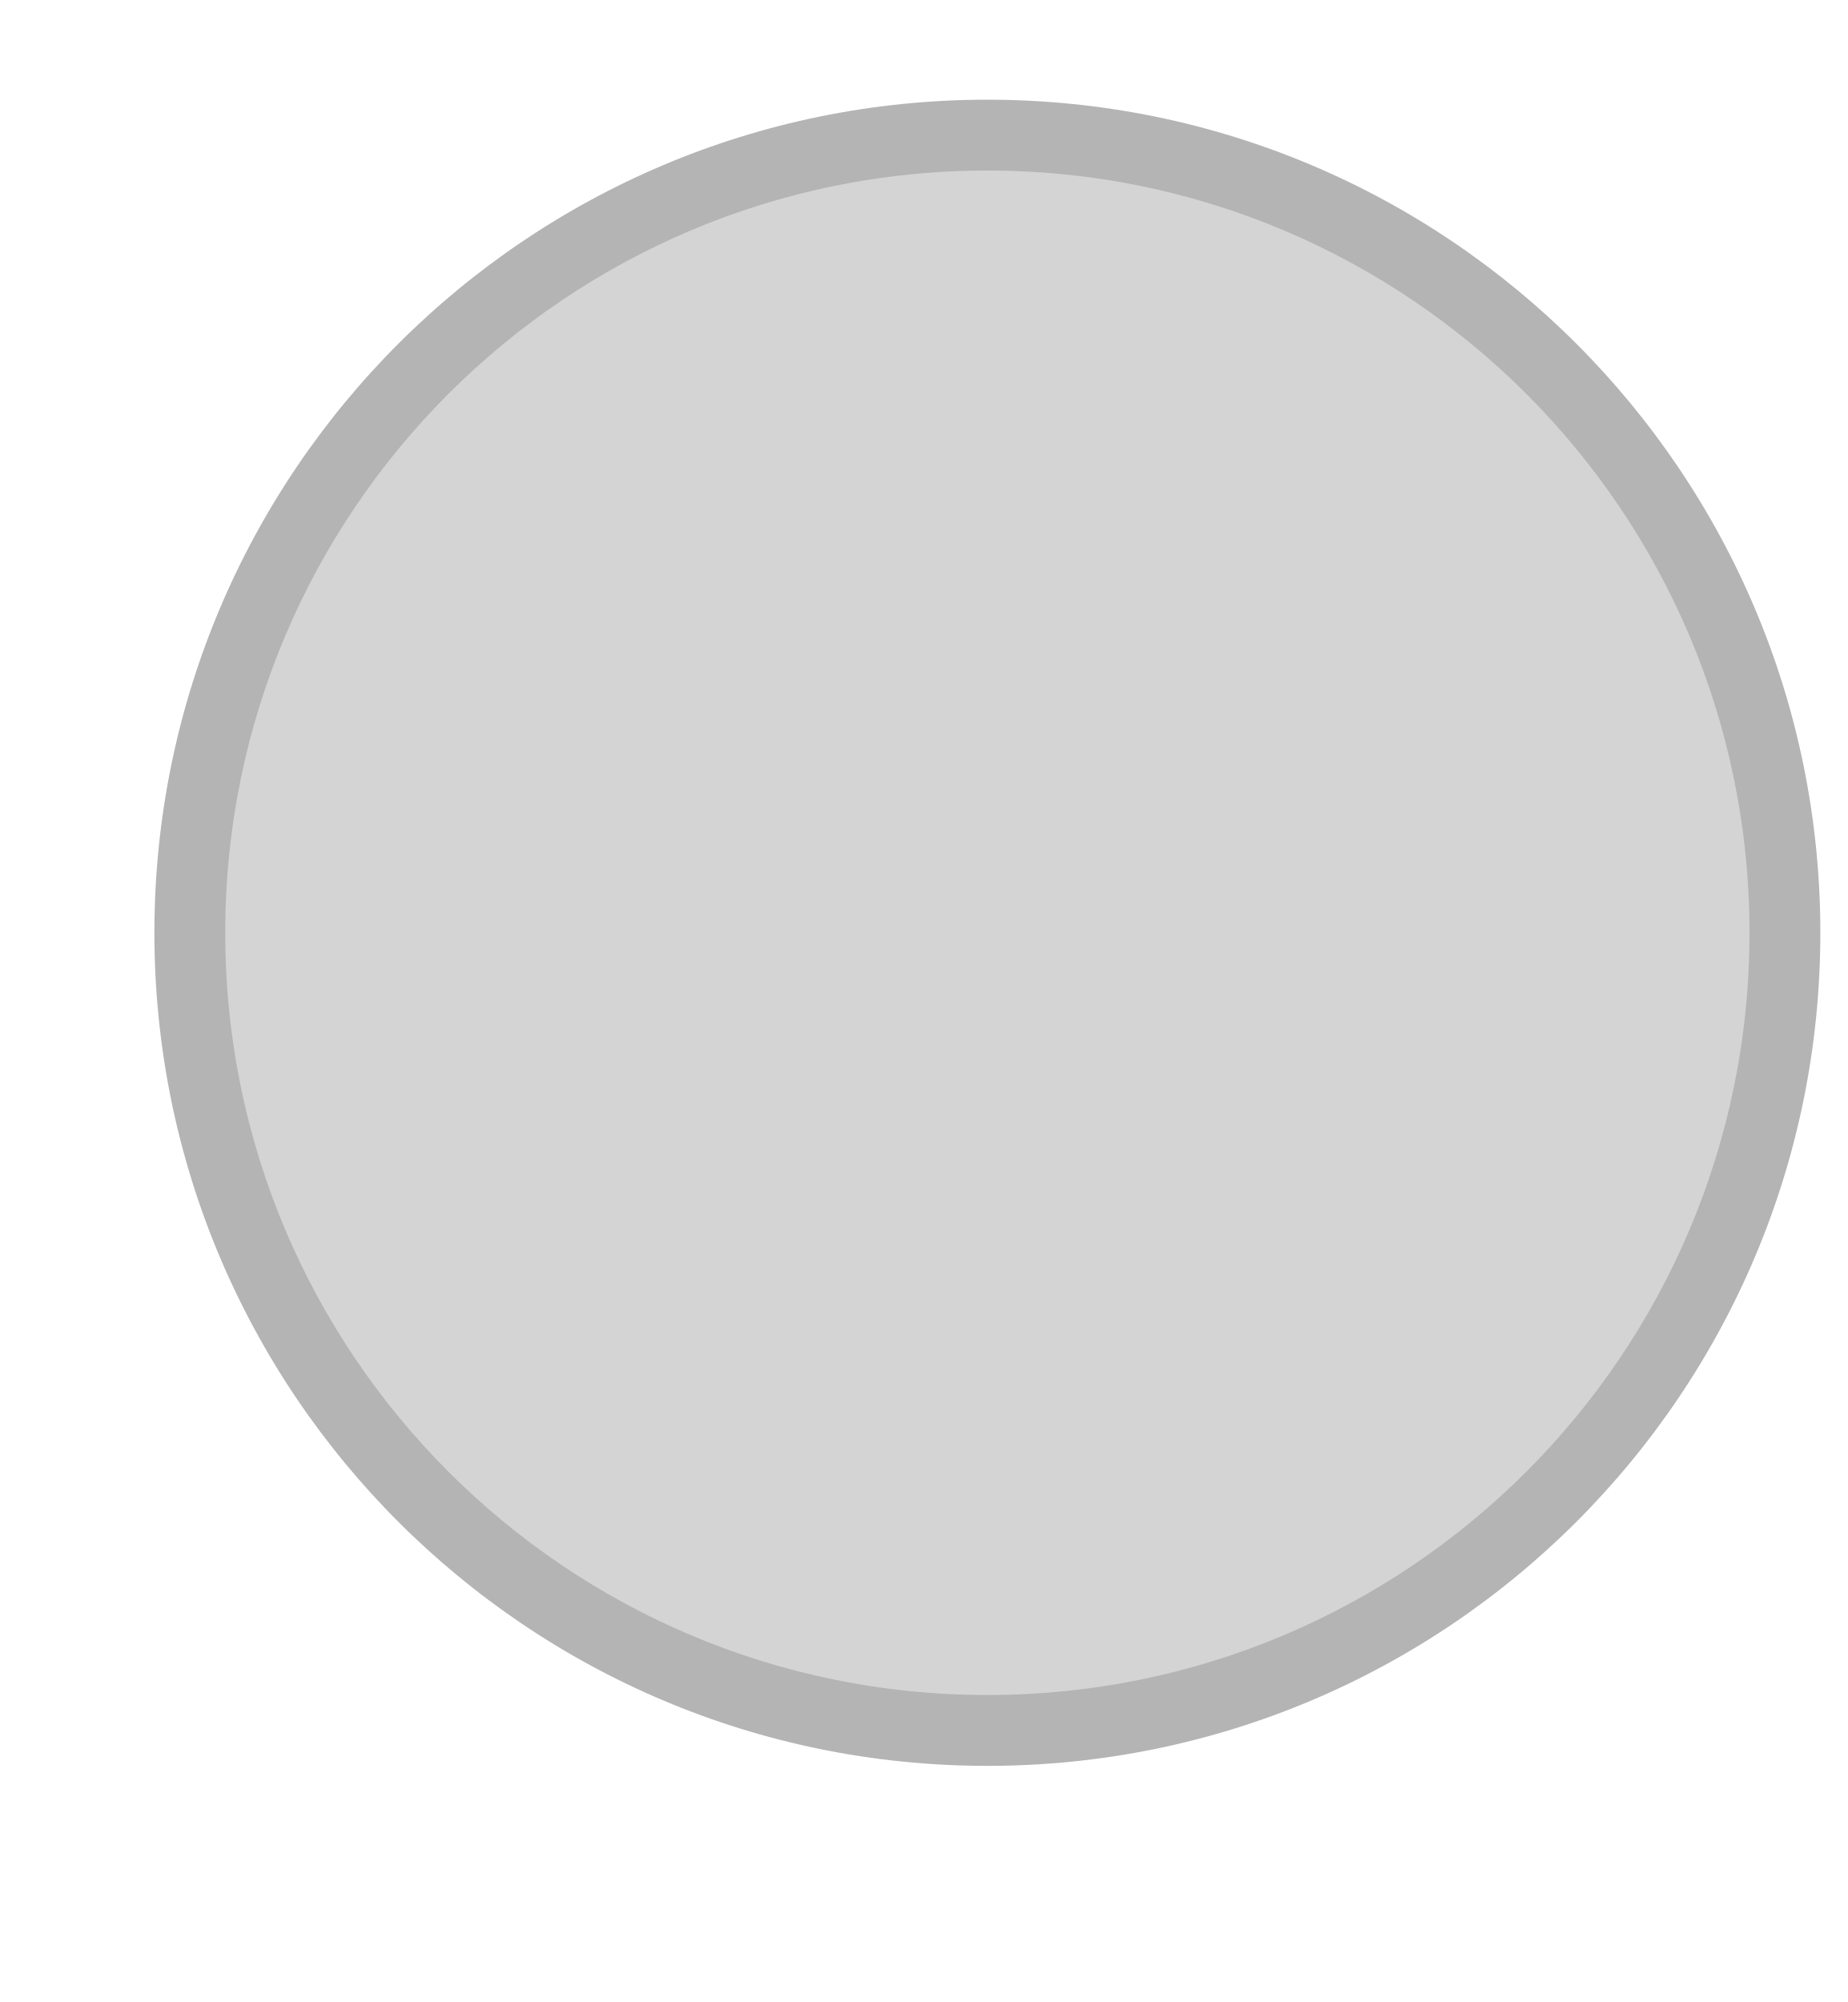
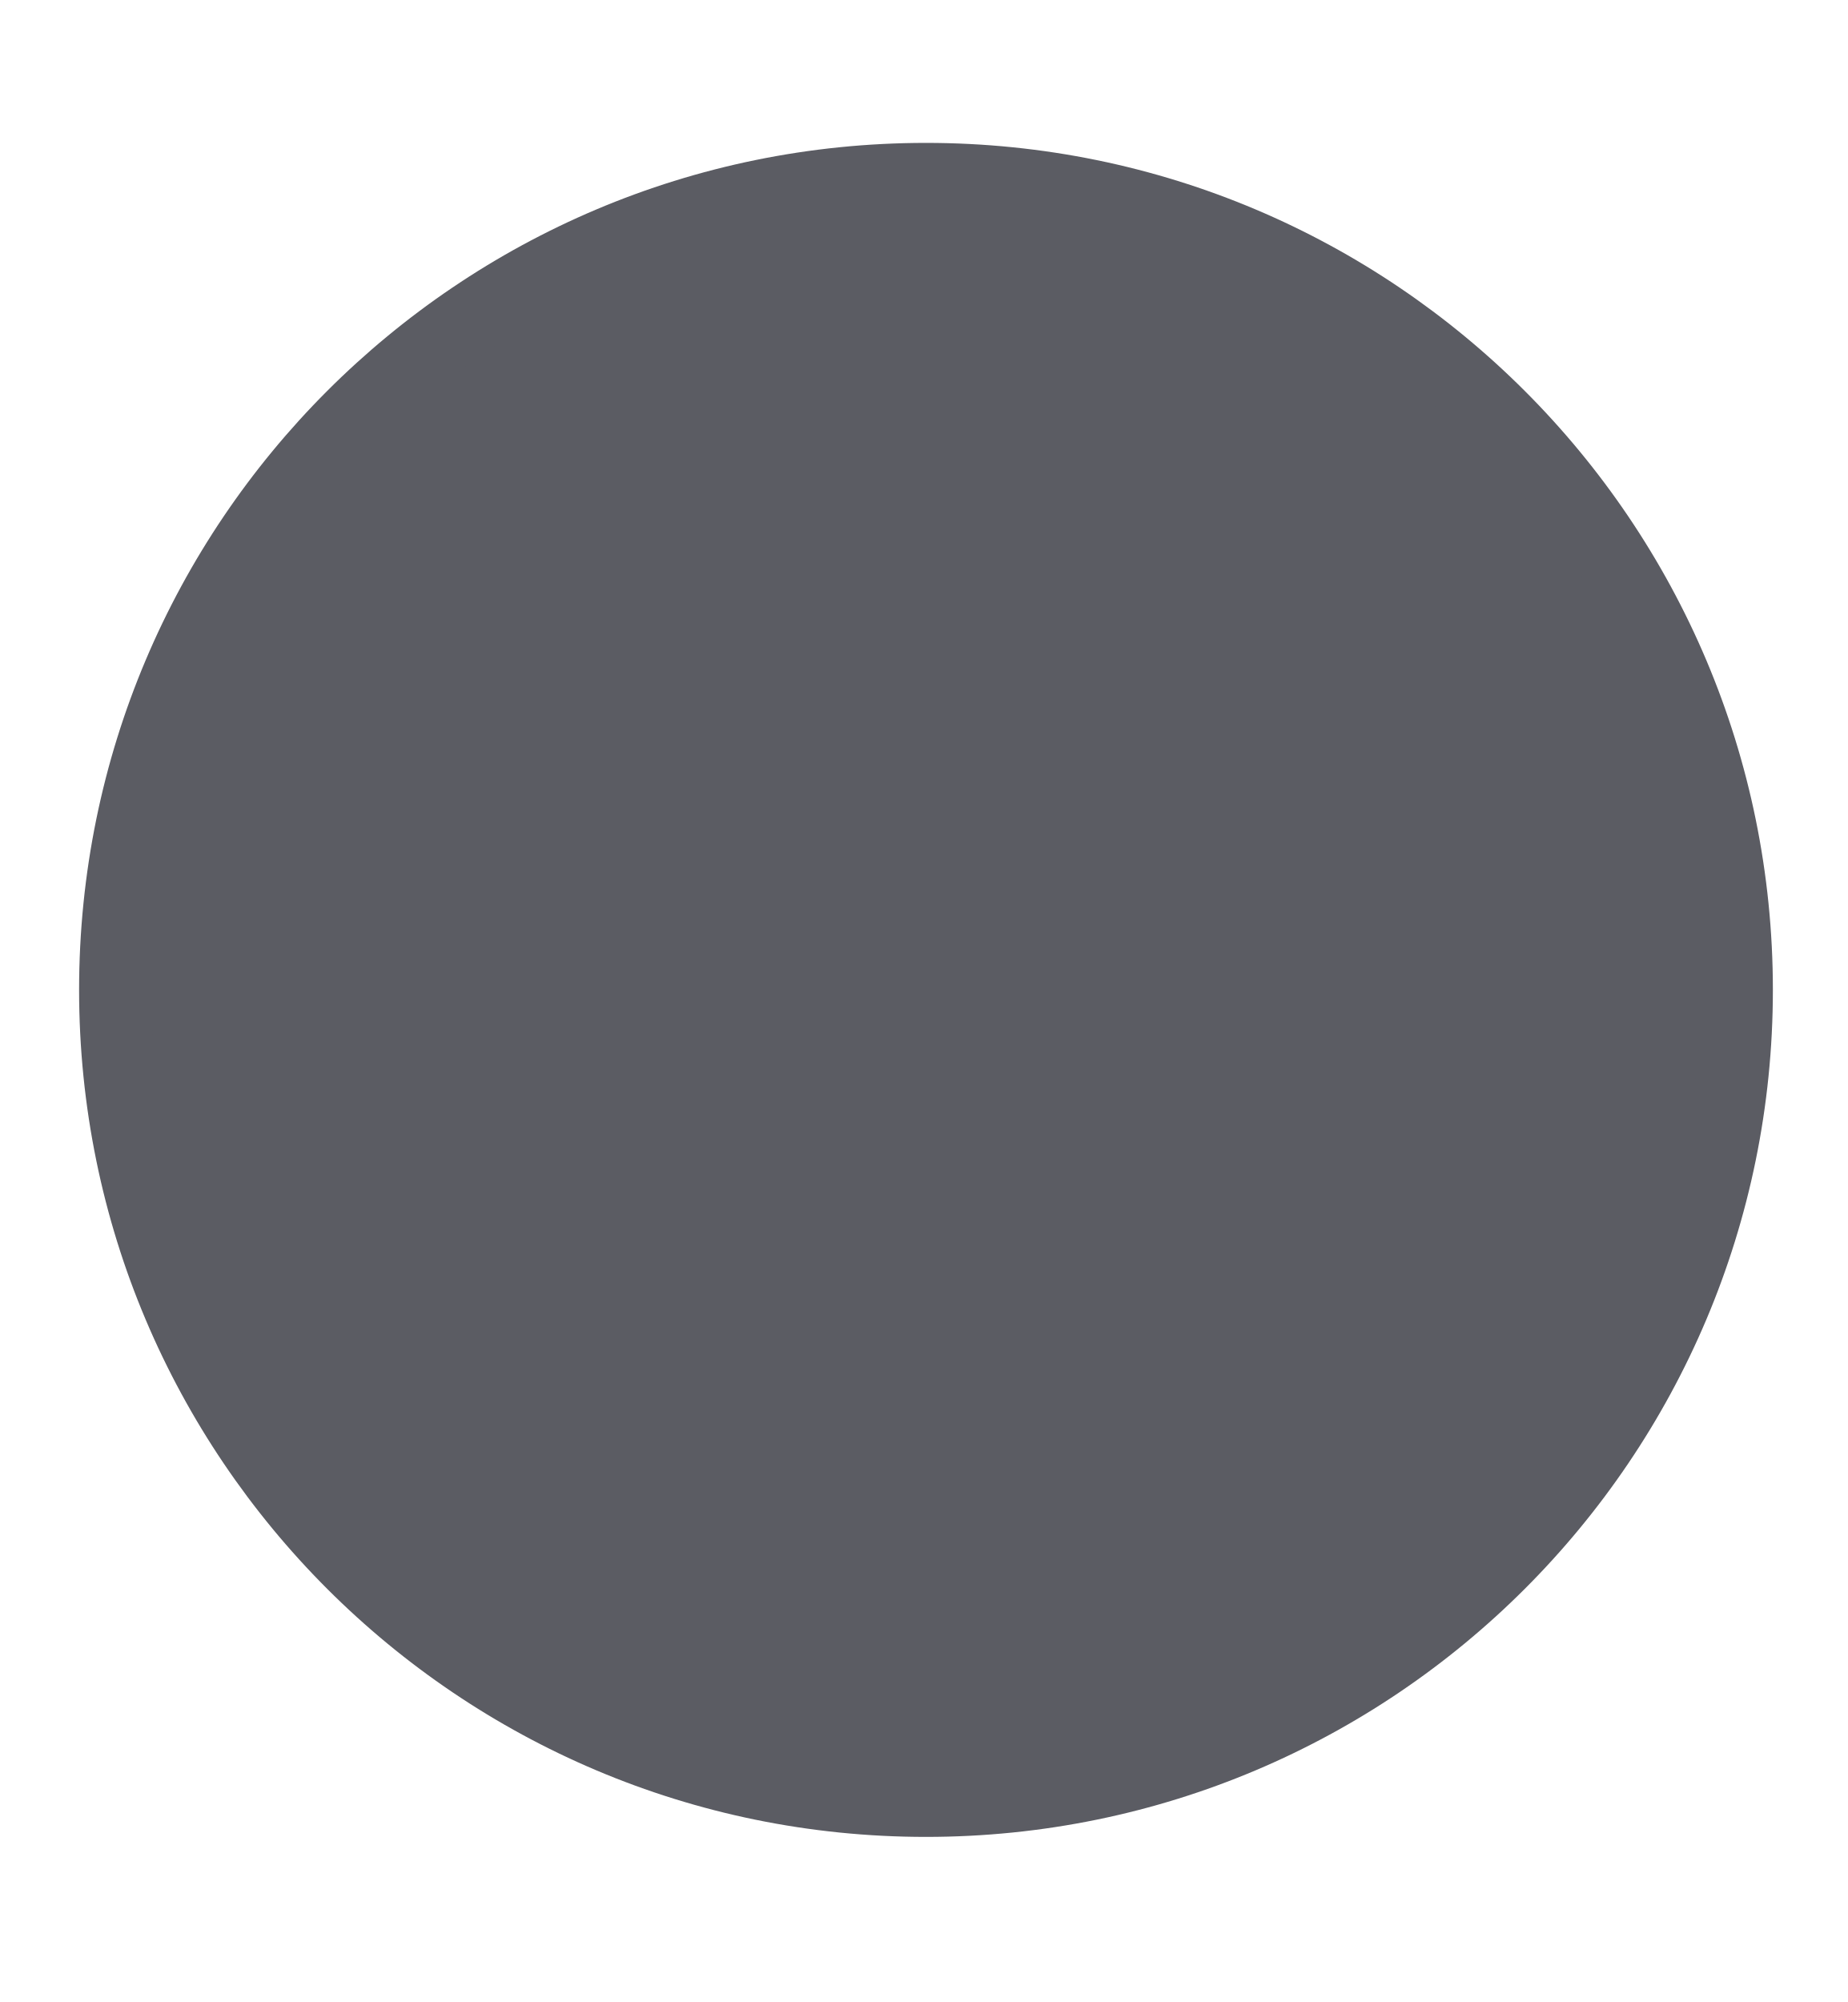
<svg xmlns="http://www.w3.org/2000/svg" width="12" height="13" id="svg2" version="1.1">
  <defs id="defs4" />
  <g id="layer1" transform="translate(-671.1429,-651.5765)">
    <g transform="matrix(0.1265625,0,0,-0.1265625,672.0709,663.0964)" id="g4090">
      <g transform="scale(0.1,0.1)" id="g4092">
        <g transform="matrix(10,0,0,10,3.128401,-0.3630997)" id="g4195">
          <g transform="scale(0.1,0.1)" id="g4197">
-             <path id="path4199" style="fill:#b4b4b4;fill-opacity:1;fill-rule:evenodd;stroke:none" d="m 430.199,4.57 c 236.063,0 427.43,191.364 427.43,427.43 0,236.059 -191.367,427.426 -427.43,427.426 C 194.137,859.426 2.77,668.059 2.77,432 2.77,195.934 194.137,4.57 430.199,4.57" />
-             <path id="path4201" style="fill:#d4d4d4;fill-opacity:1;fill-rule:evenodd;stroke:none" d="m 430.199,40.922 c 215.985,0 391.078,175.09 391.078,391.078 0,215.98 -175.093,391.074 -391.078,391.074 C 214.215,823.074 39.121,647.98 39.121,432 39.121,216.012 214.215,40.922 430.199,40.922" />
+             <path id="path4199" style="fill:#5b5c63;fill-opacity:1;fill-rule:evenodd;stroke:none;stroke-width:1" d="m 398.702,-31.874 c 240.005,0 434.568,194.56 434.568,434.57 0,240.002 -194.563,434.566 -434.568,434.566 -240.004,0 -434.568,-194.564 -434.568,-434.566 0,-240.009 194.563,-434.57 434.568,-434.57" />
+             <path id="path4201" style="fill:#5b5c63;fill-opacity:1;fill-rule:evenodd;stroke:none;stroke-width:1" d="m 398.702,5.085 c 219.592,0 397.609,178.015 397.609,397.611 0,219.588 -178.017,397.607 -397.609,397.607 C 179.111,800.302 1.093,622.283 1.093,402.696 1.093,183.1 179.111,5.085 398.702,5.085" />
          </g>
        </g>
      </g>
    </g>
  </g>
</svg>
